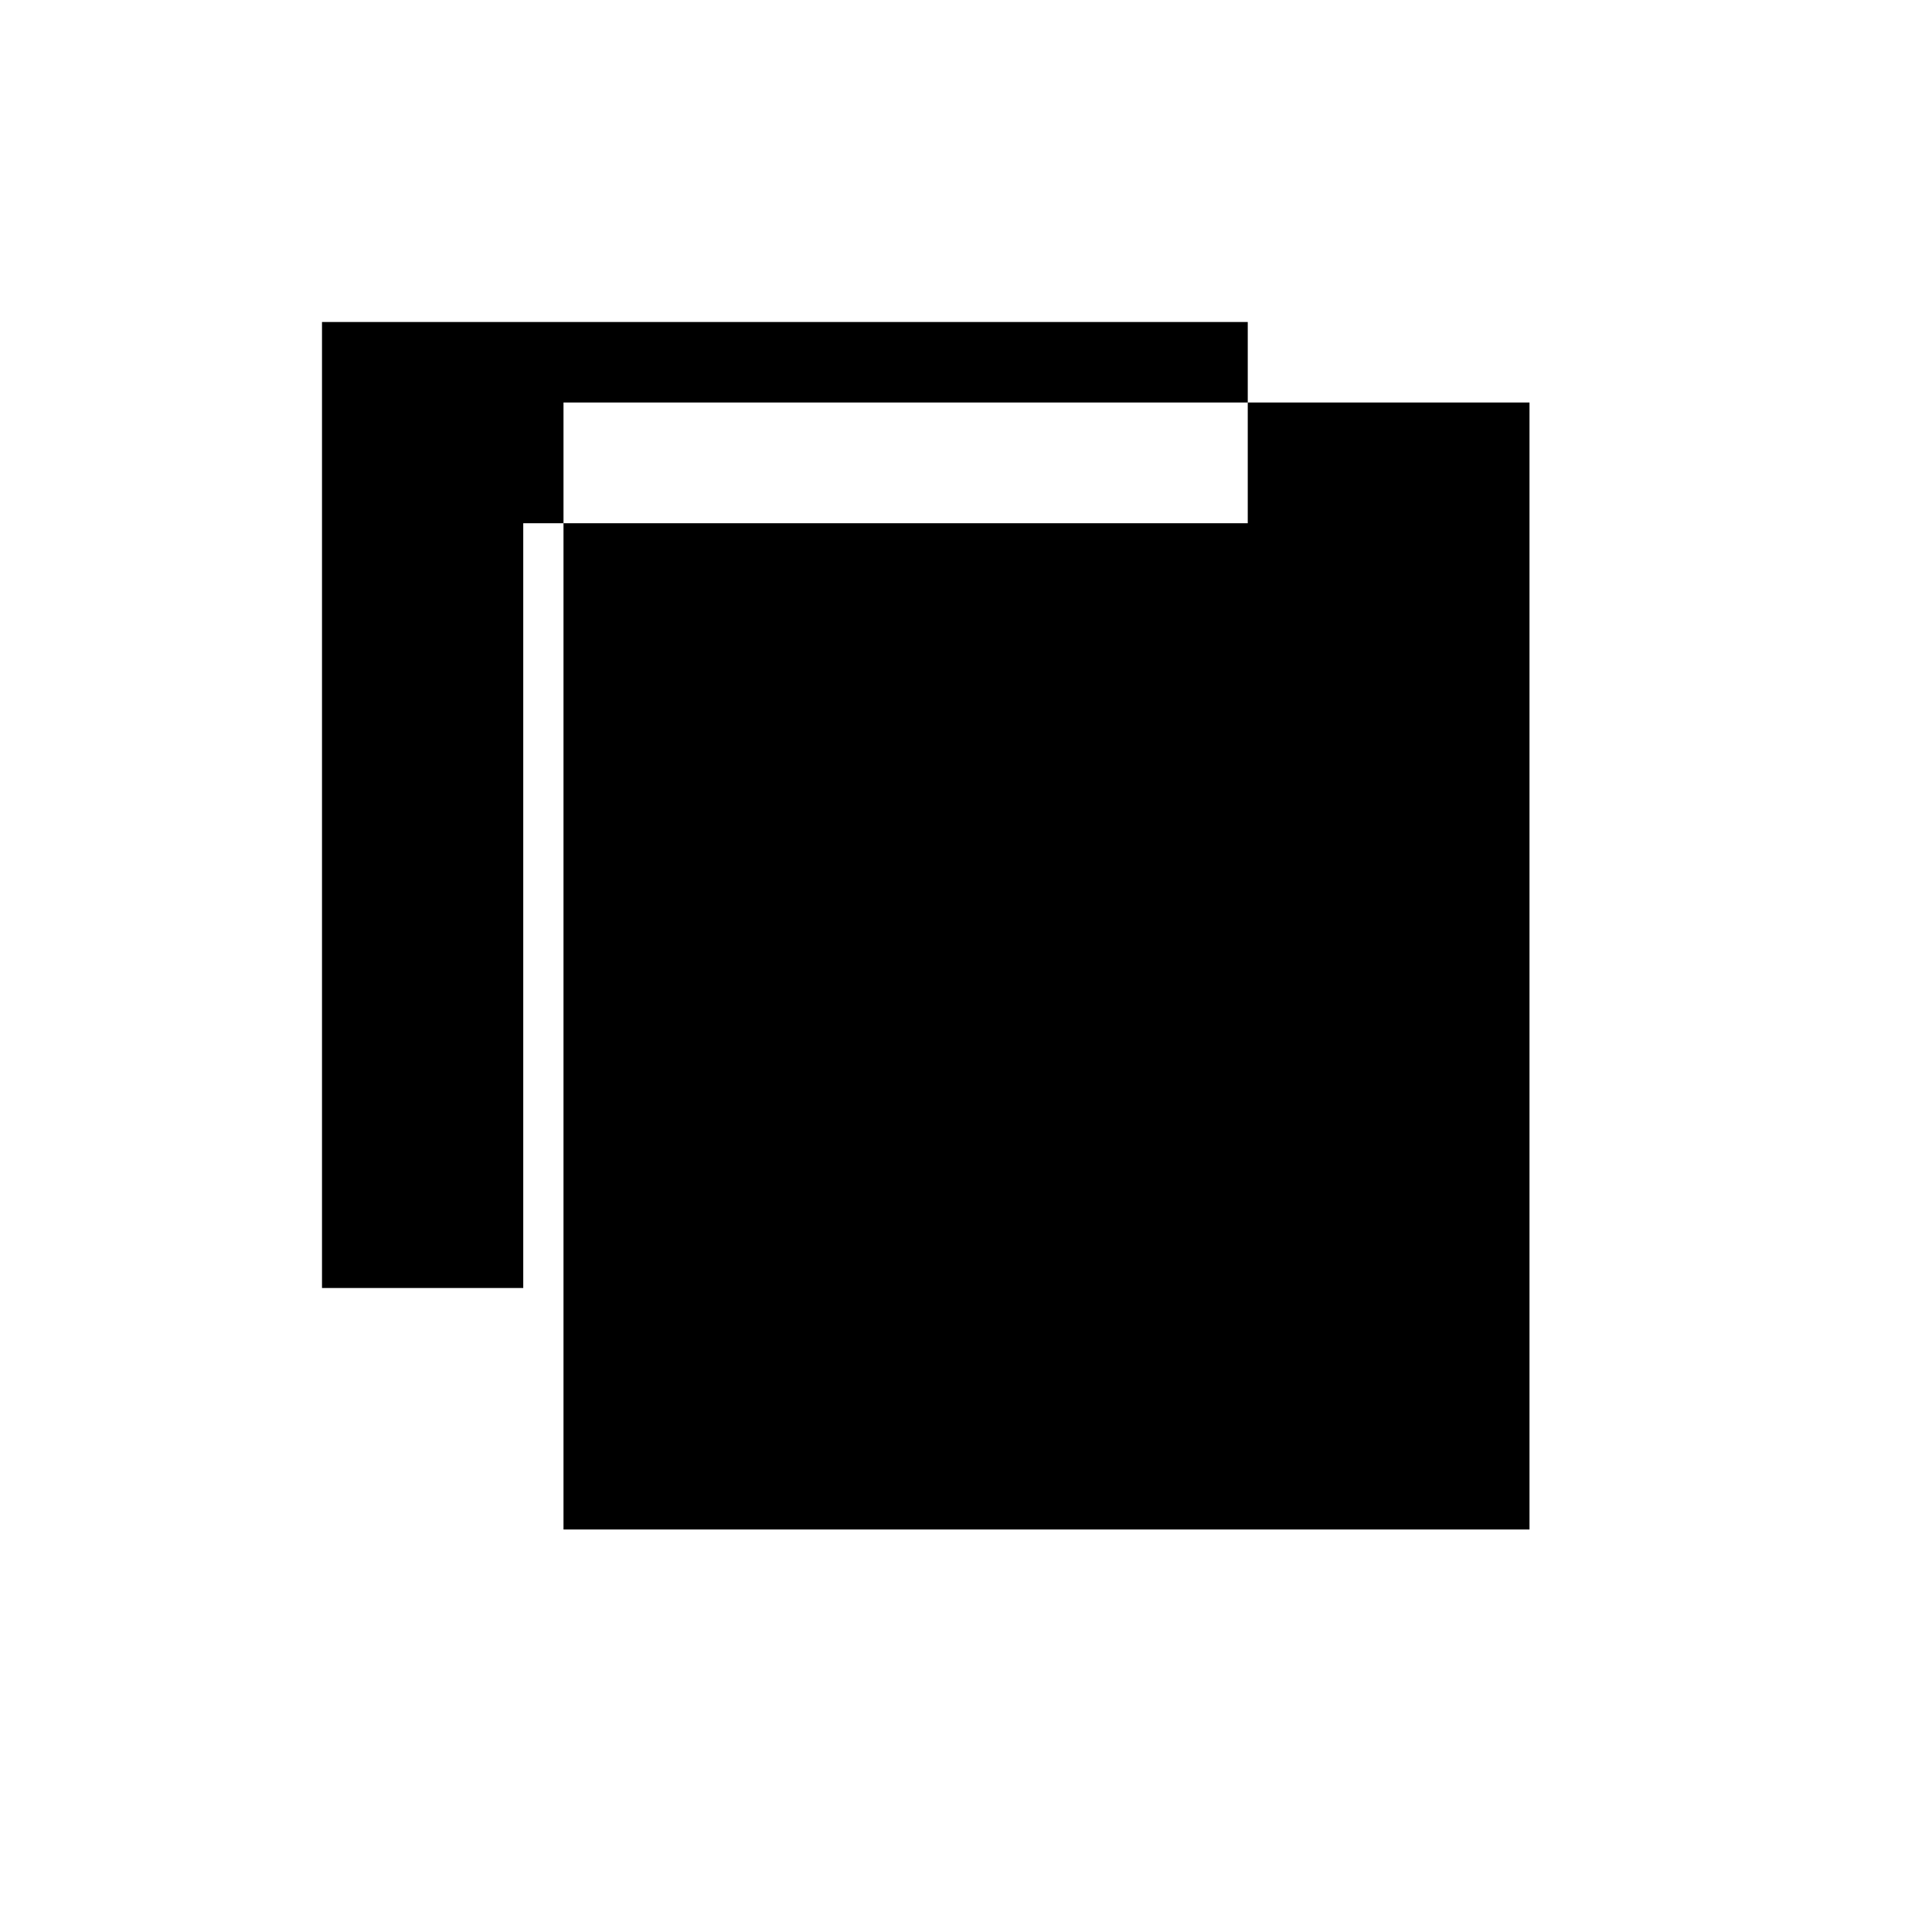
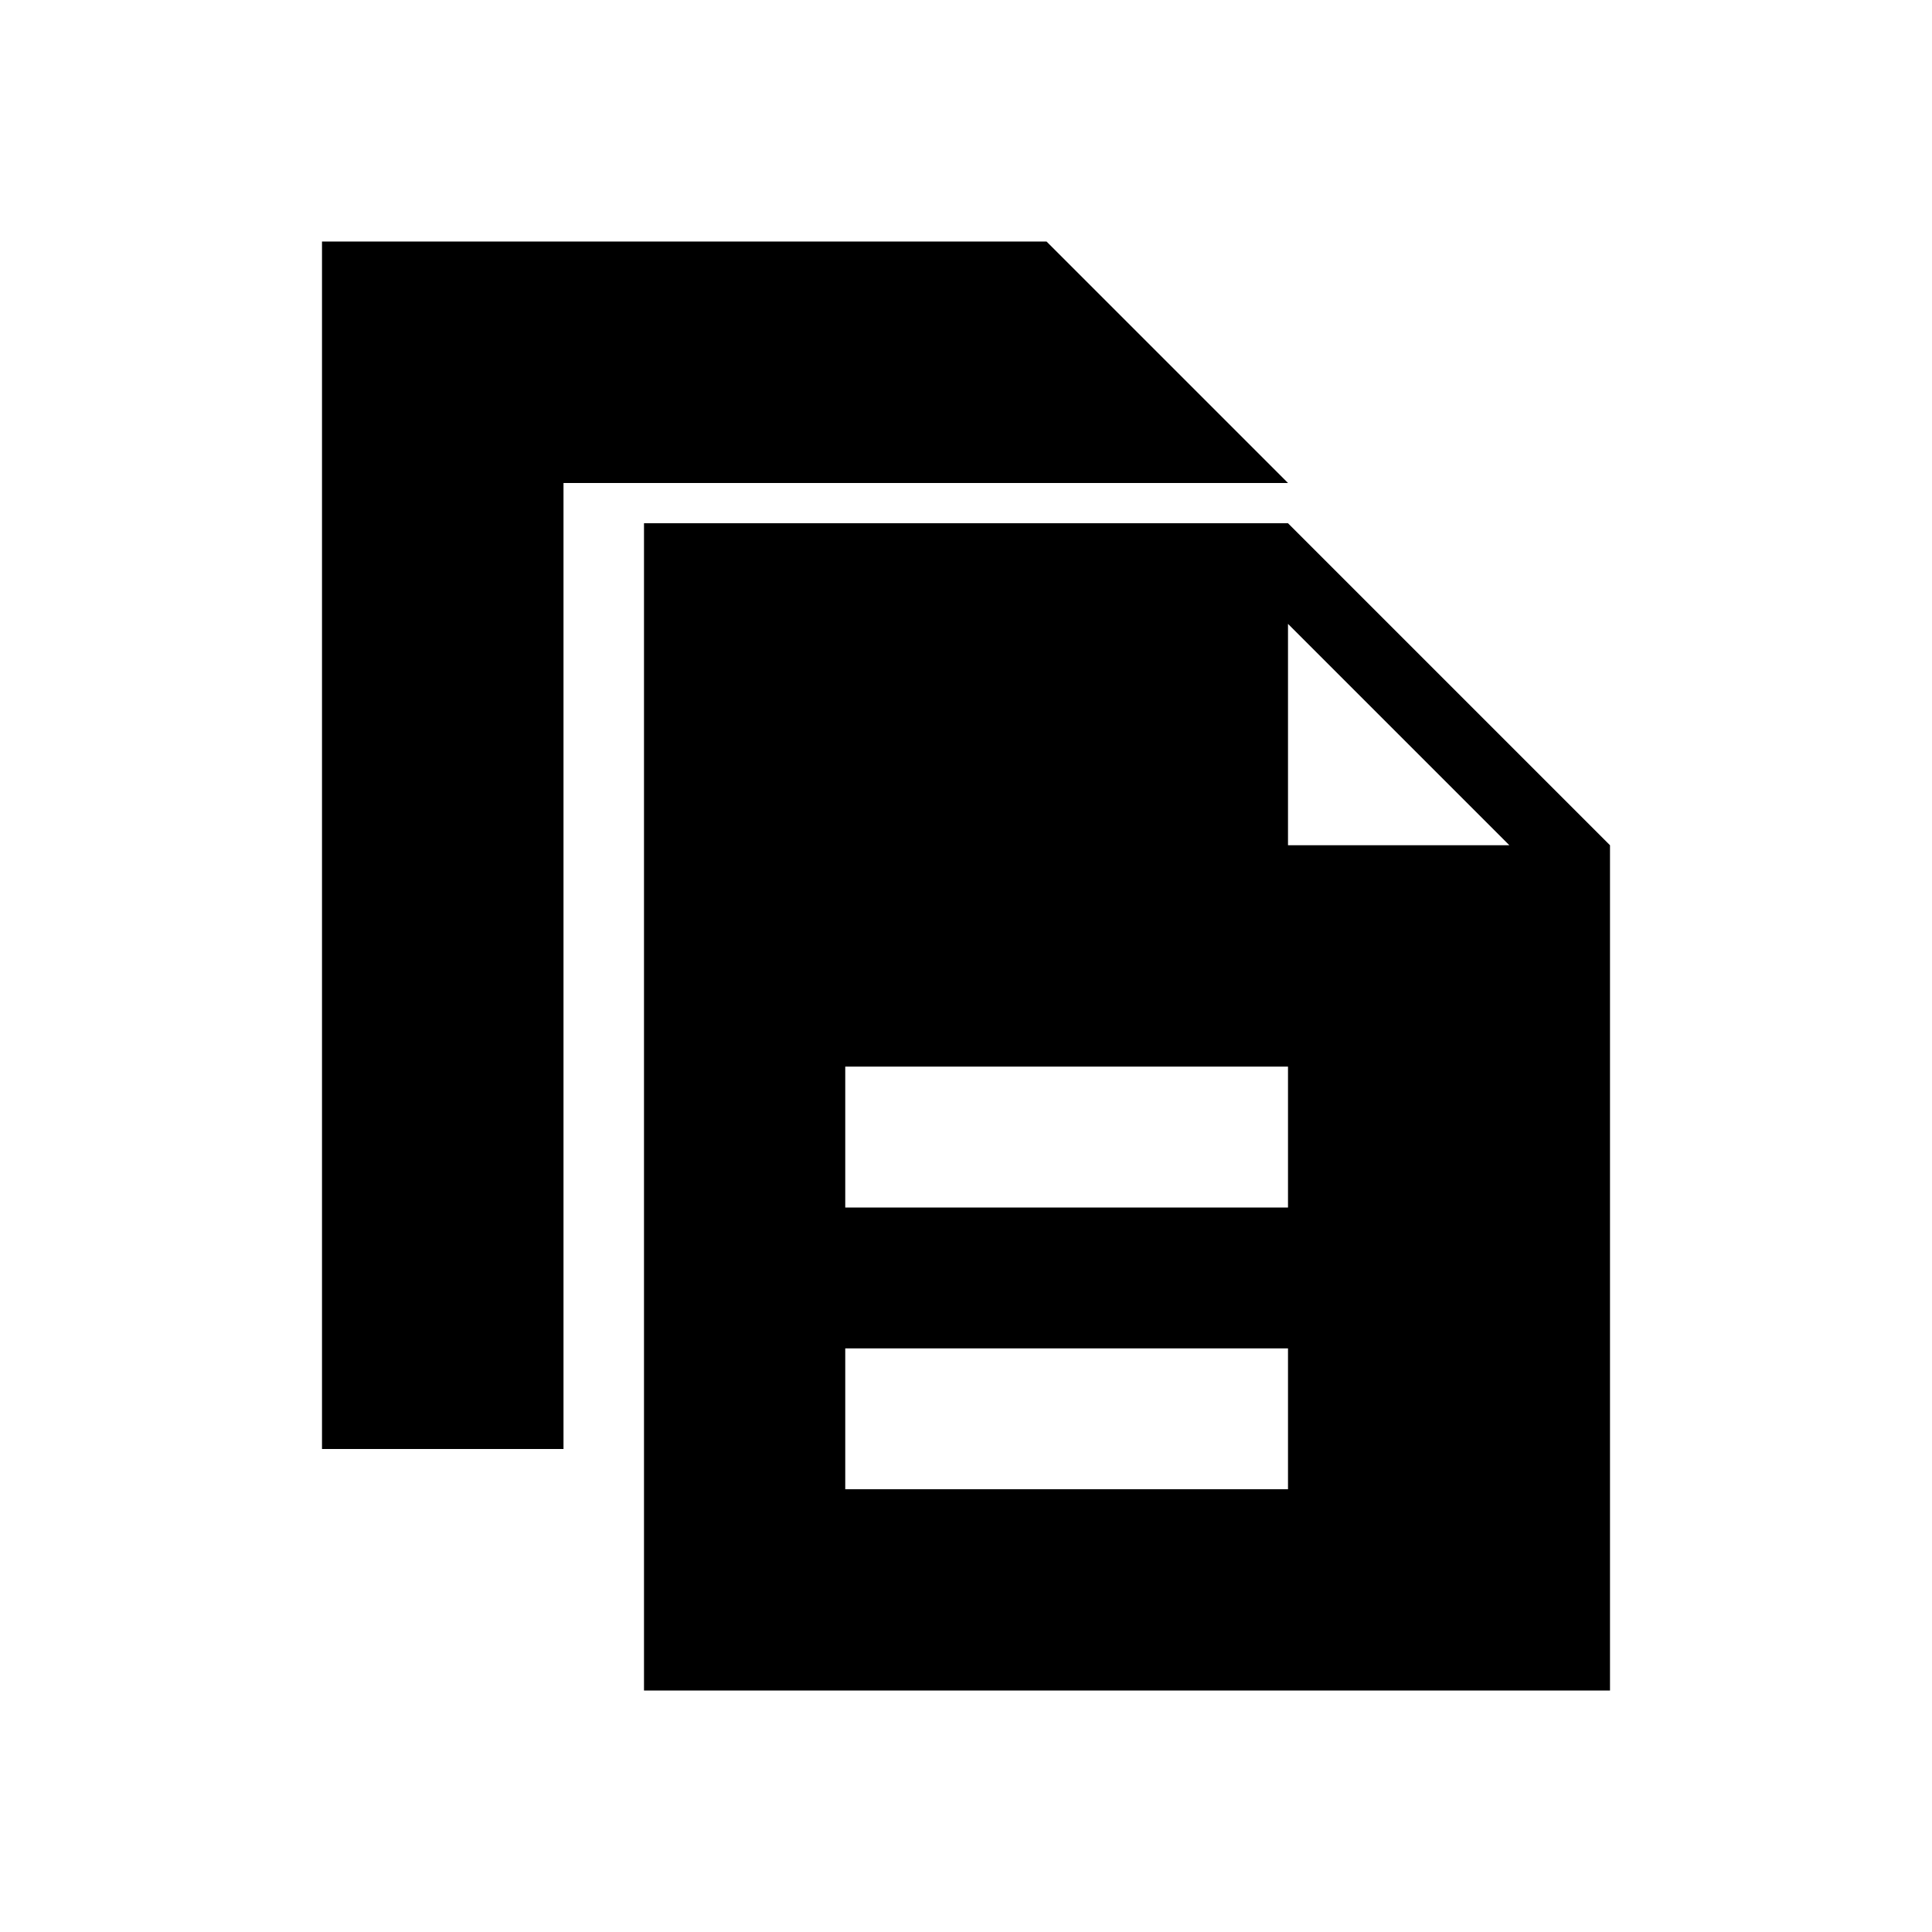
<svg xmlns="http://www.w3.org/2000/svg" width="24" height="24" viewBox="0 0 24 24" fill="currentColor" stroke="none" stroke-width="2.24" stroke-linecap="round" stroke-linejoin="round" fill-rule="evenodd" clip-rule="evenodd" aria-hidden="true">
-   <path d="M7 5h12v14H7zM4 4h11.5v2.5H6.5V16H4z" />
+   <path d="M4 3h9l3 3H7v12H4z M8 6.5h8l4 4v10.5H8zM16 7.75v2.75h2.75zM10.5 13.25H16v1.75h-5.5zM10.5 16.75H16v1.75h-5.5z" />
</svg>
